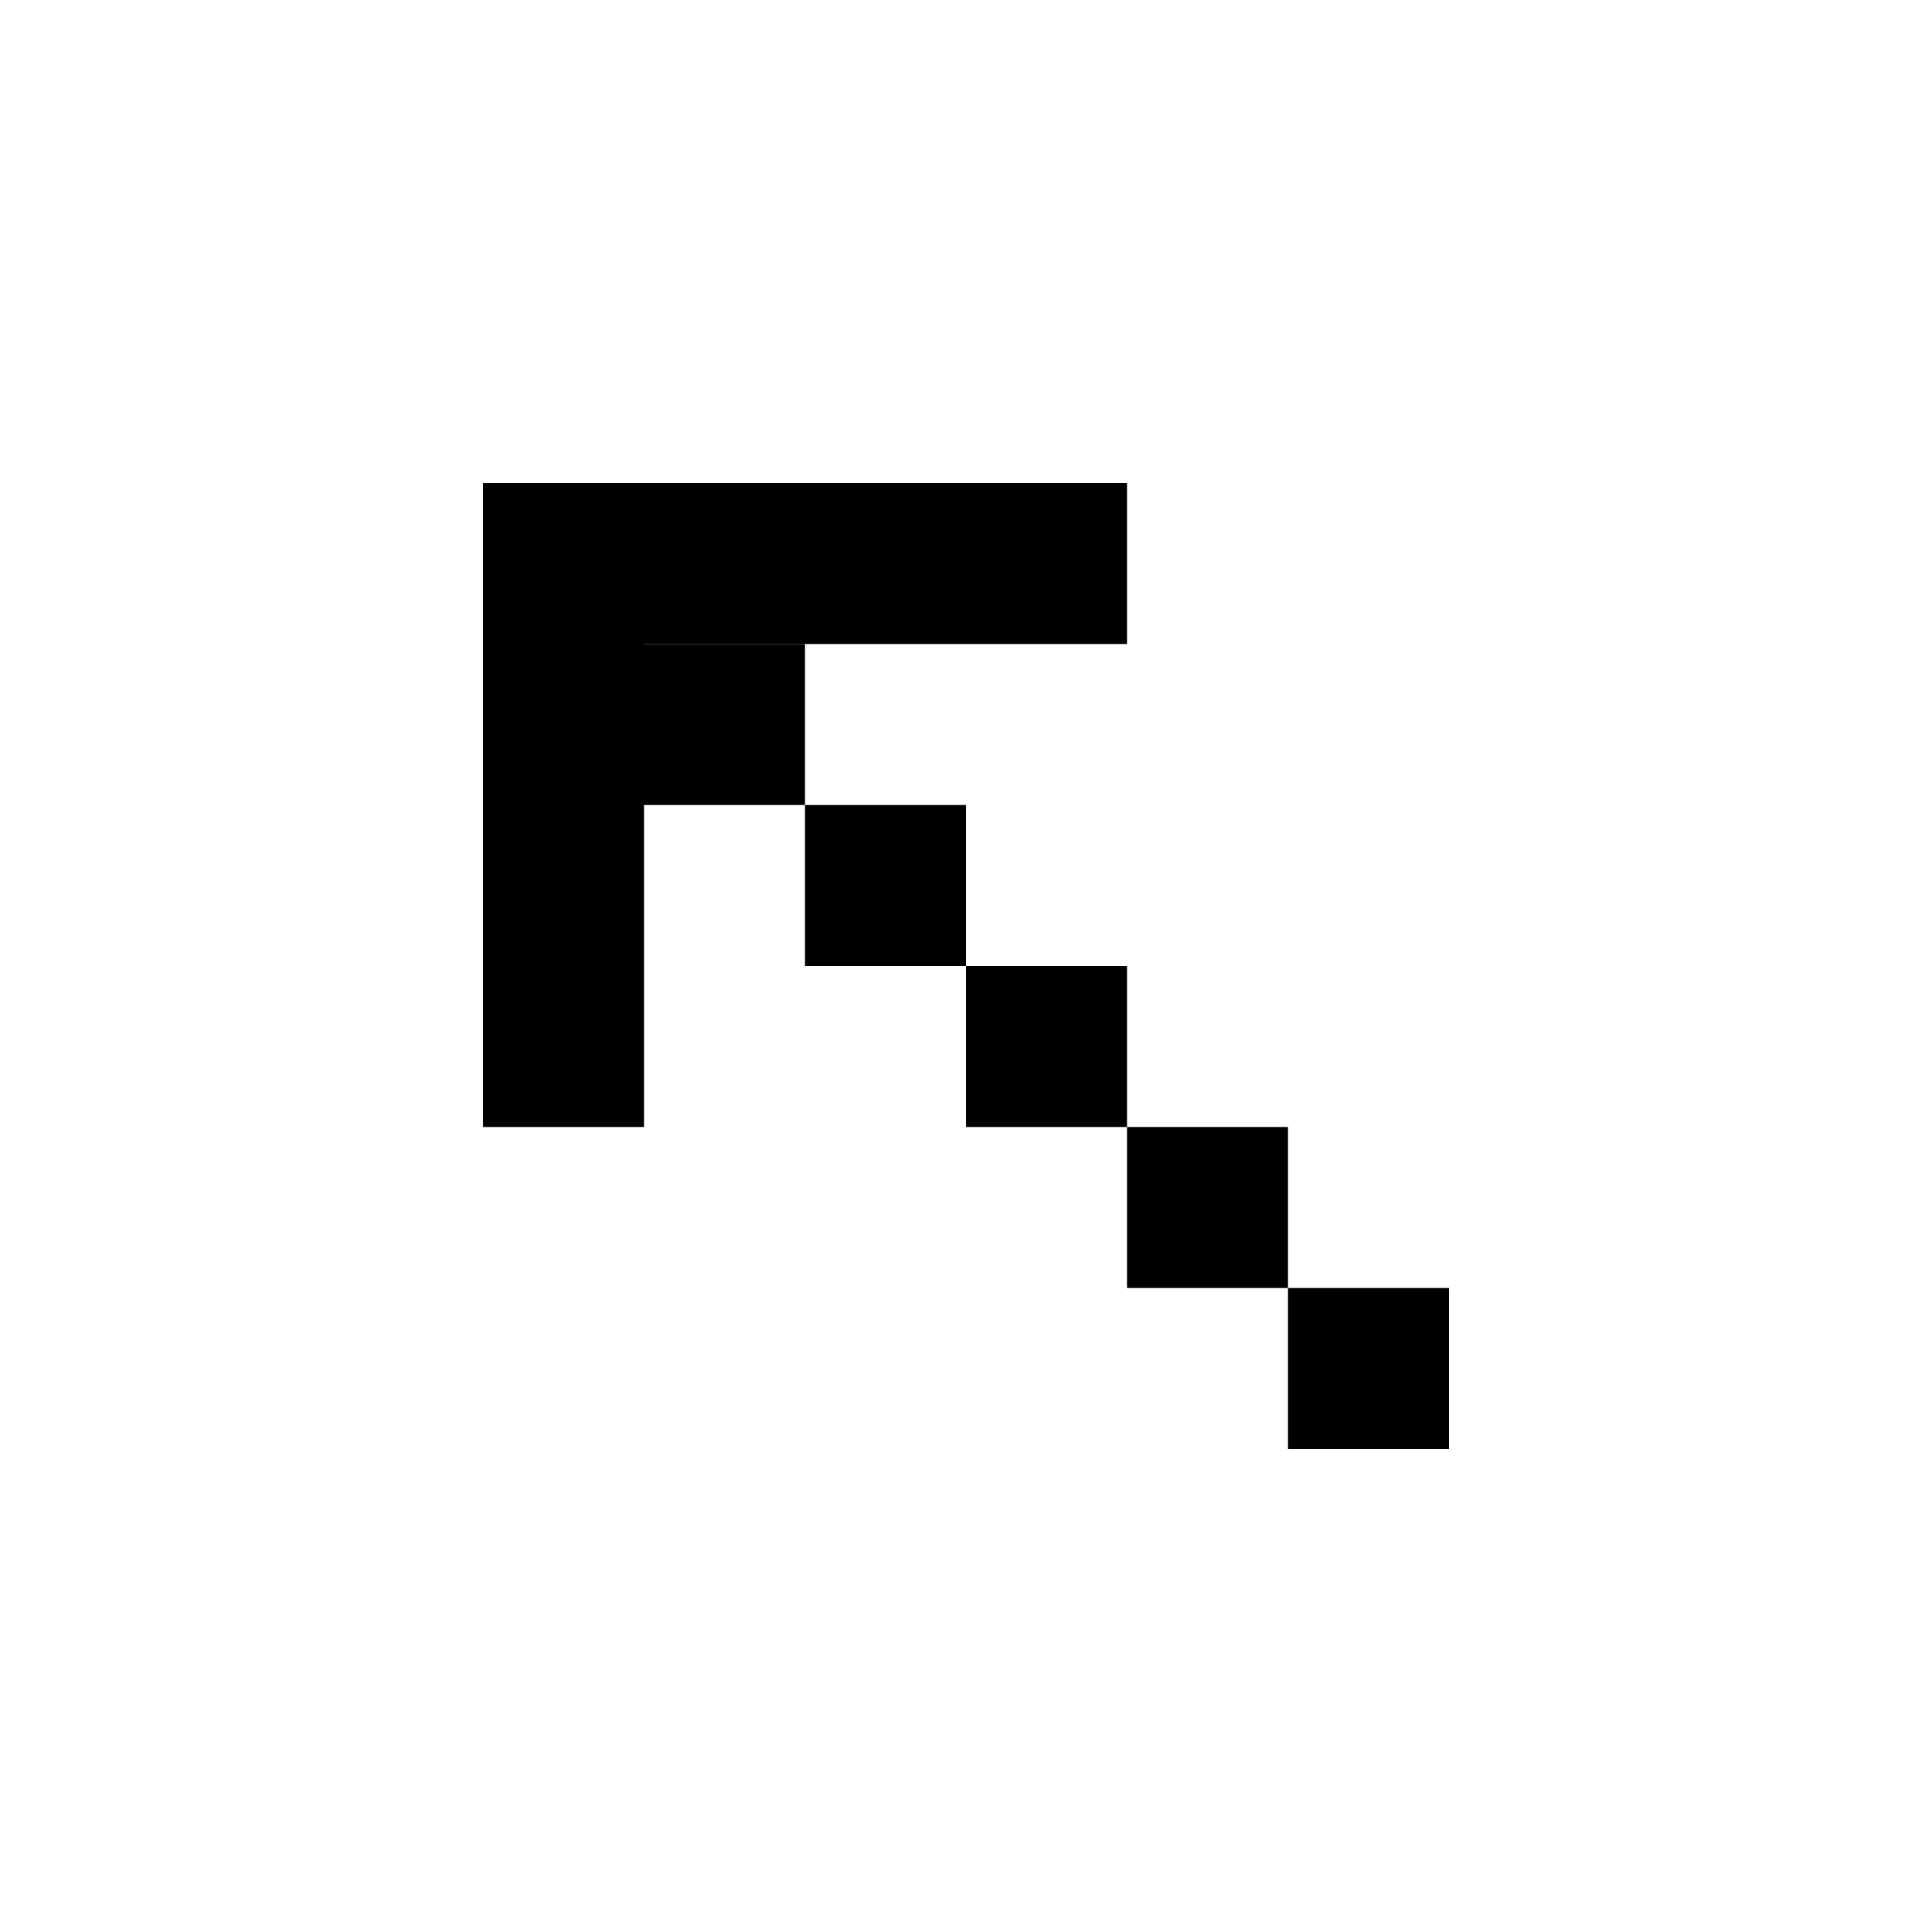
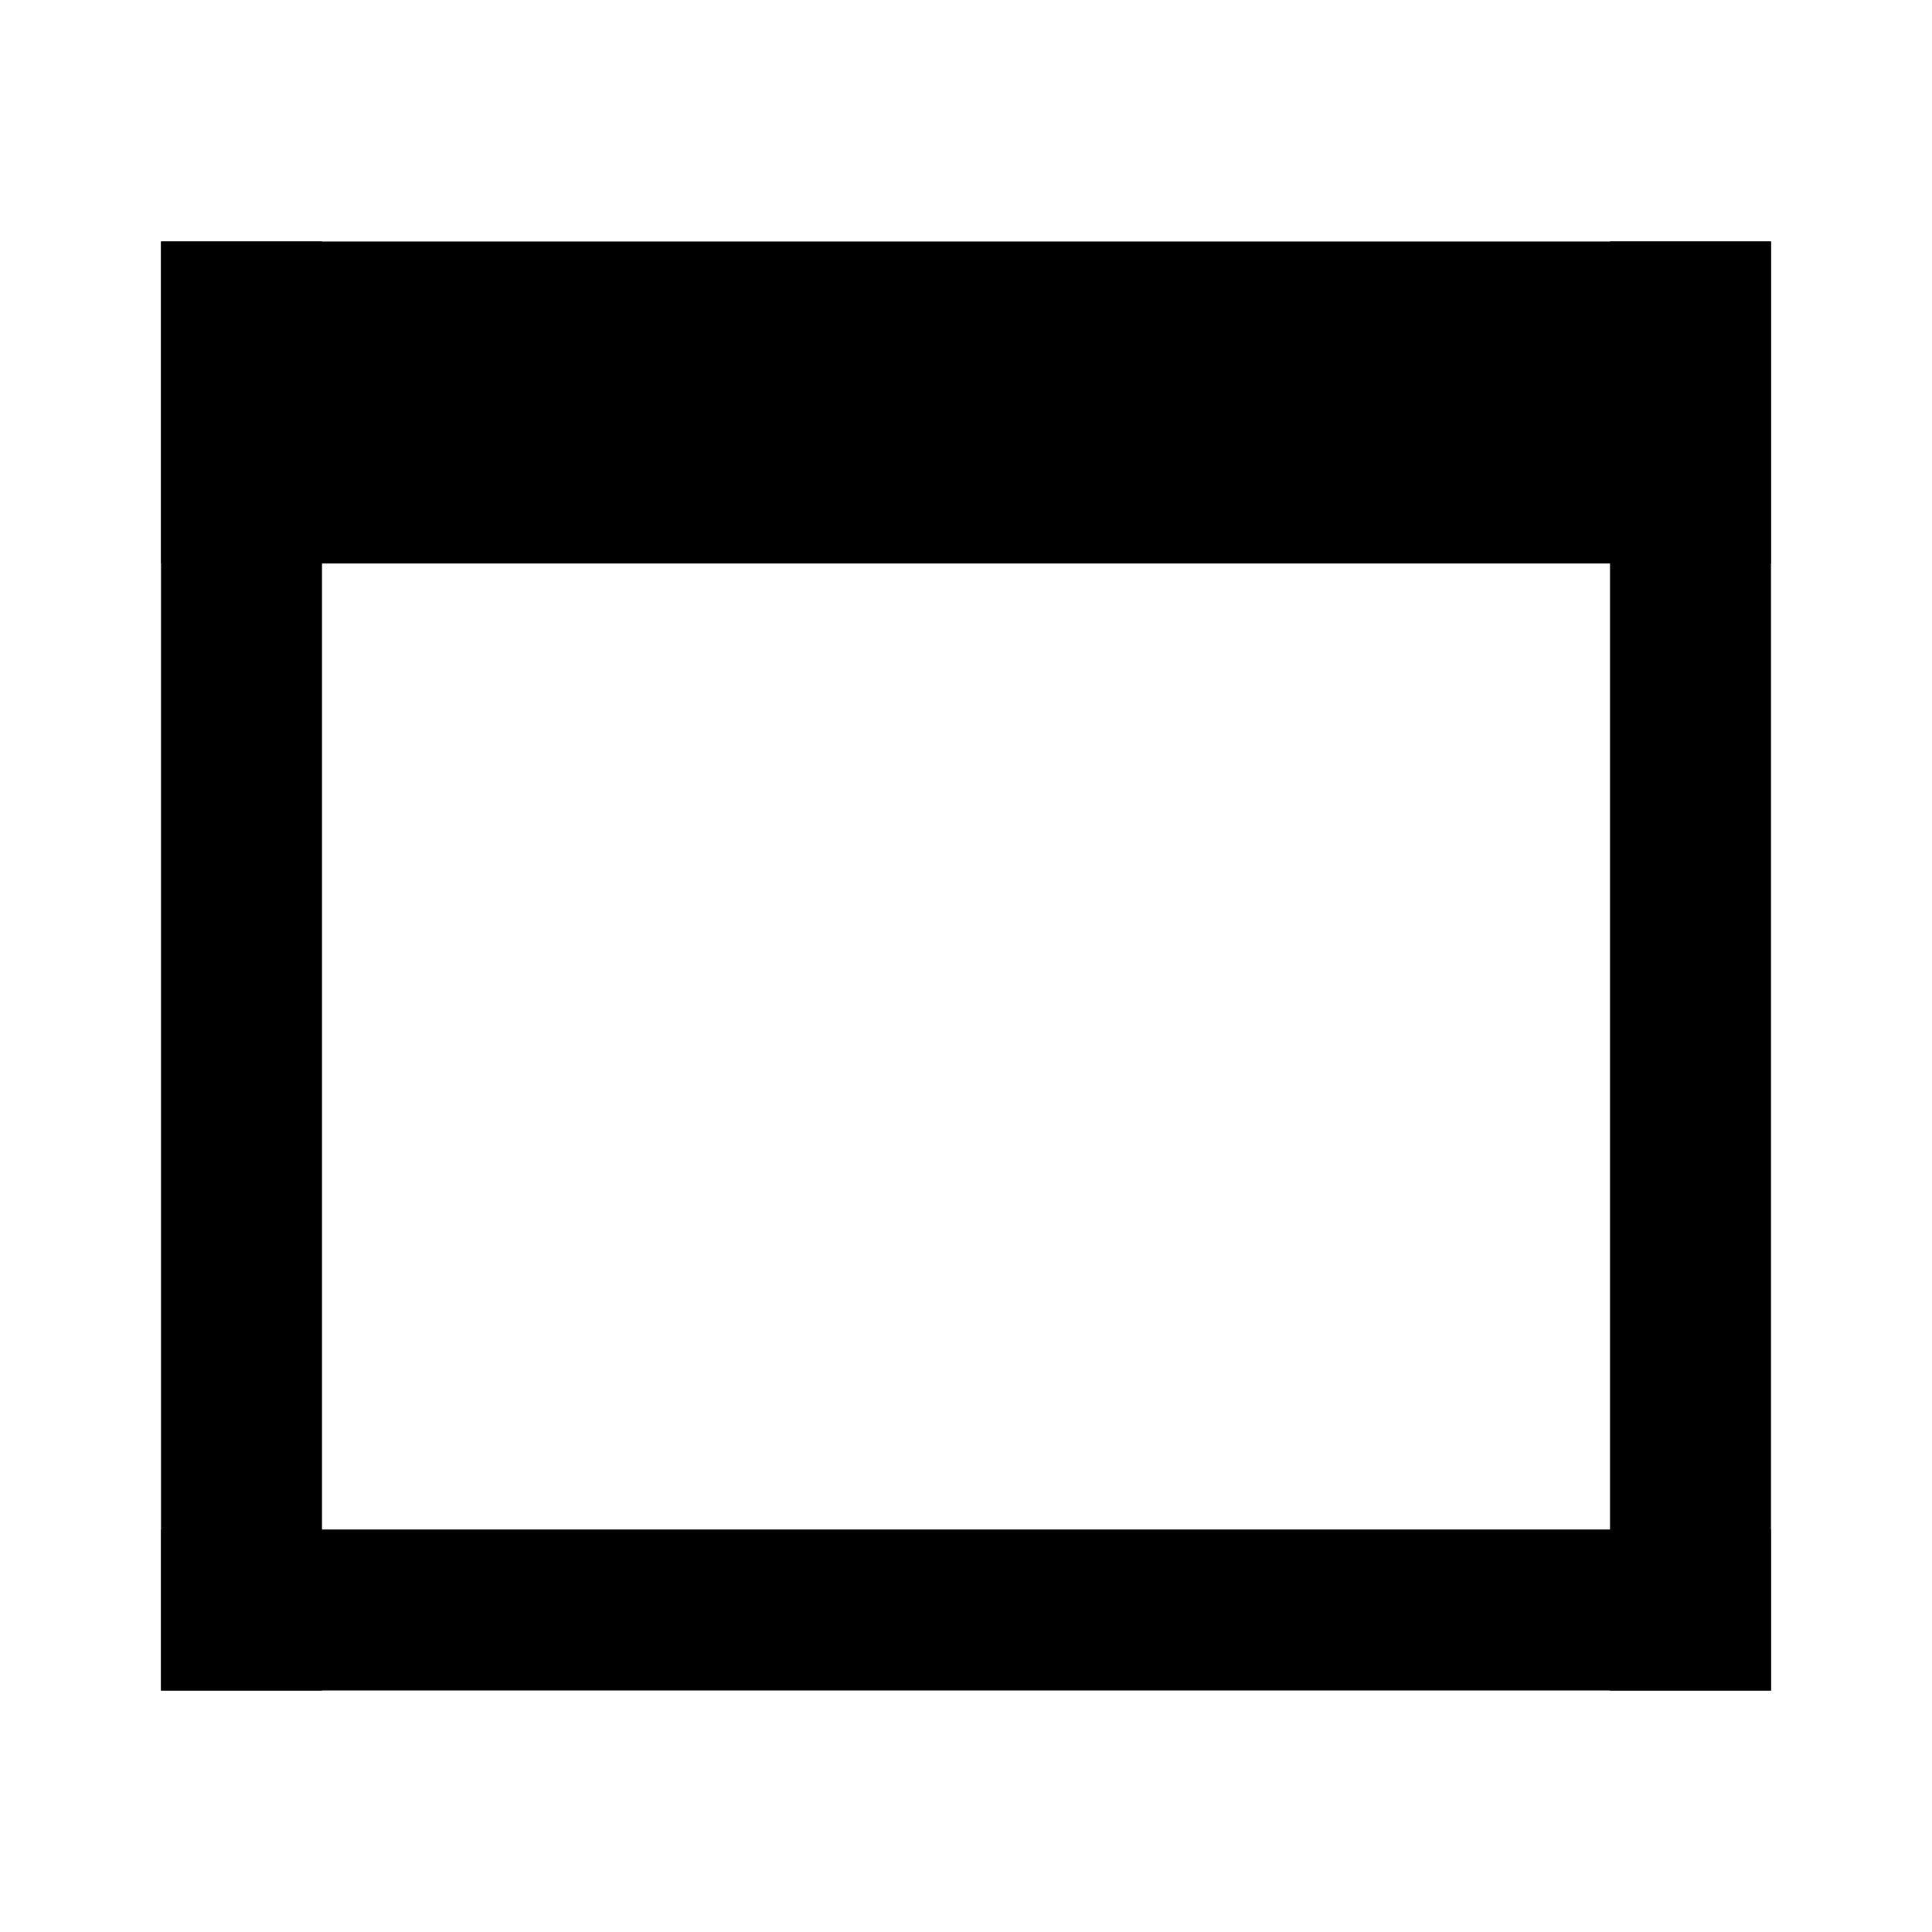
- <svg xmlns="http://www.w3.org/2000/svg" width="24" height="24" fill="none">
-   <path d="M14 6v2H6V6h8z" fill="#000" />
-   <path d="M8 6v8H6V6h2zM10 8v2H8V8h2zM12 10v2h-2v-2h2zM14 12v2h-2v-2h2zM16 14v2h-2v-2h2zM18 16v2h-2v-2h2z" fill="#000" />
+ <svg xmlns="http://www.w3.org/2000/svg" width="24" height="24" viewBox="0 0 24 24" fill="none">
+   <rect x="2" y="3" width="20" height="4" fill="black" />
+   <rect x="2" y="3" width="2" height="18" fill="black" />
+   <rect x="2" y="19" width="20" height="2" fill="black" />
+   <rect x="20" y="3" width="2" height="18" fill="black" />
</svg>
